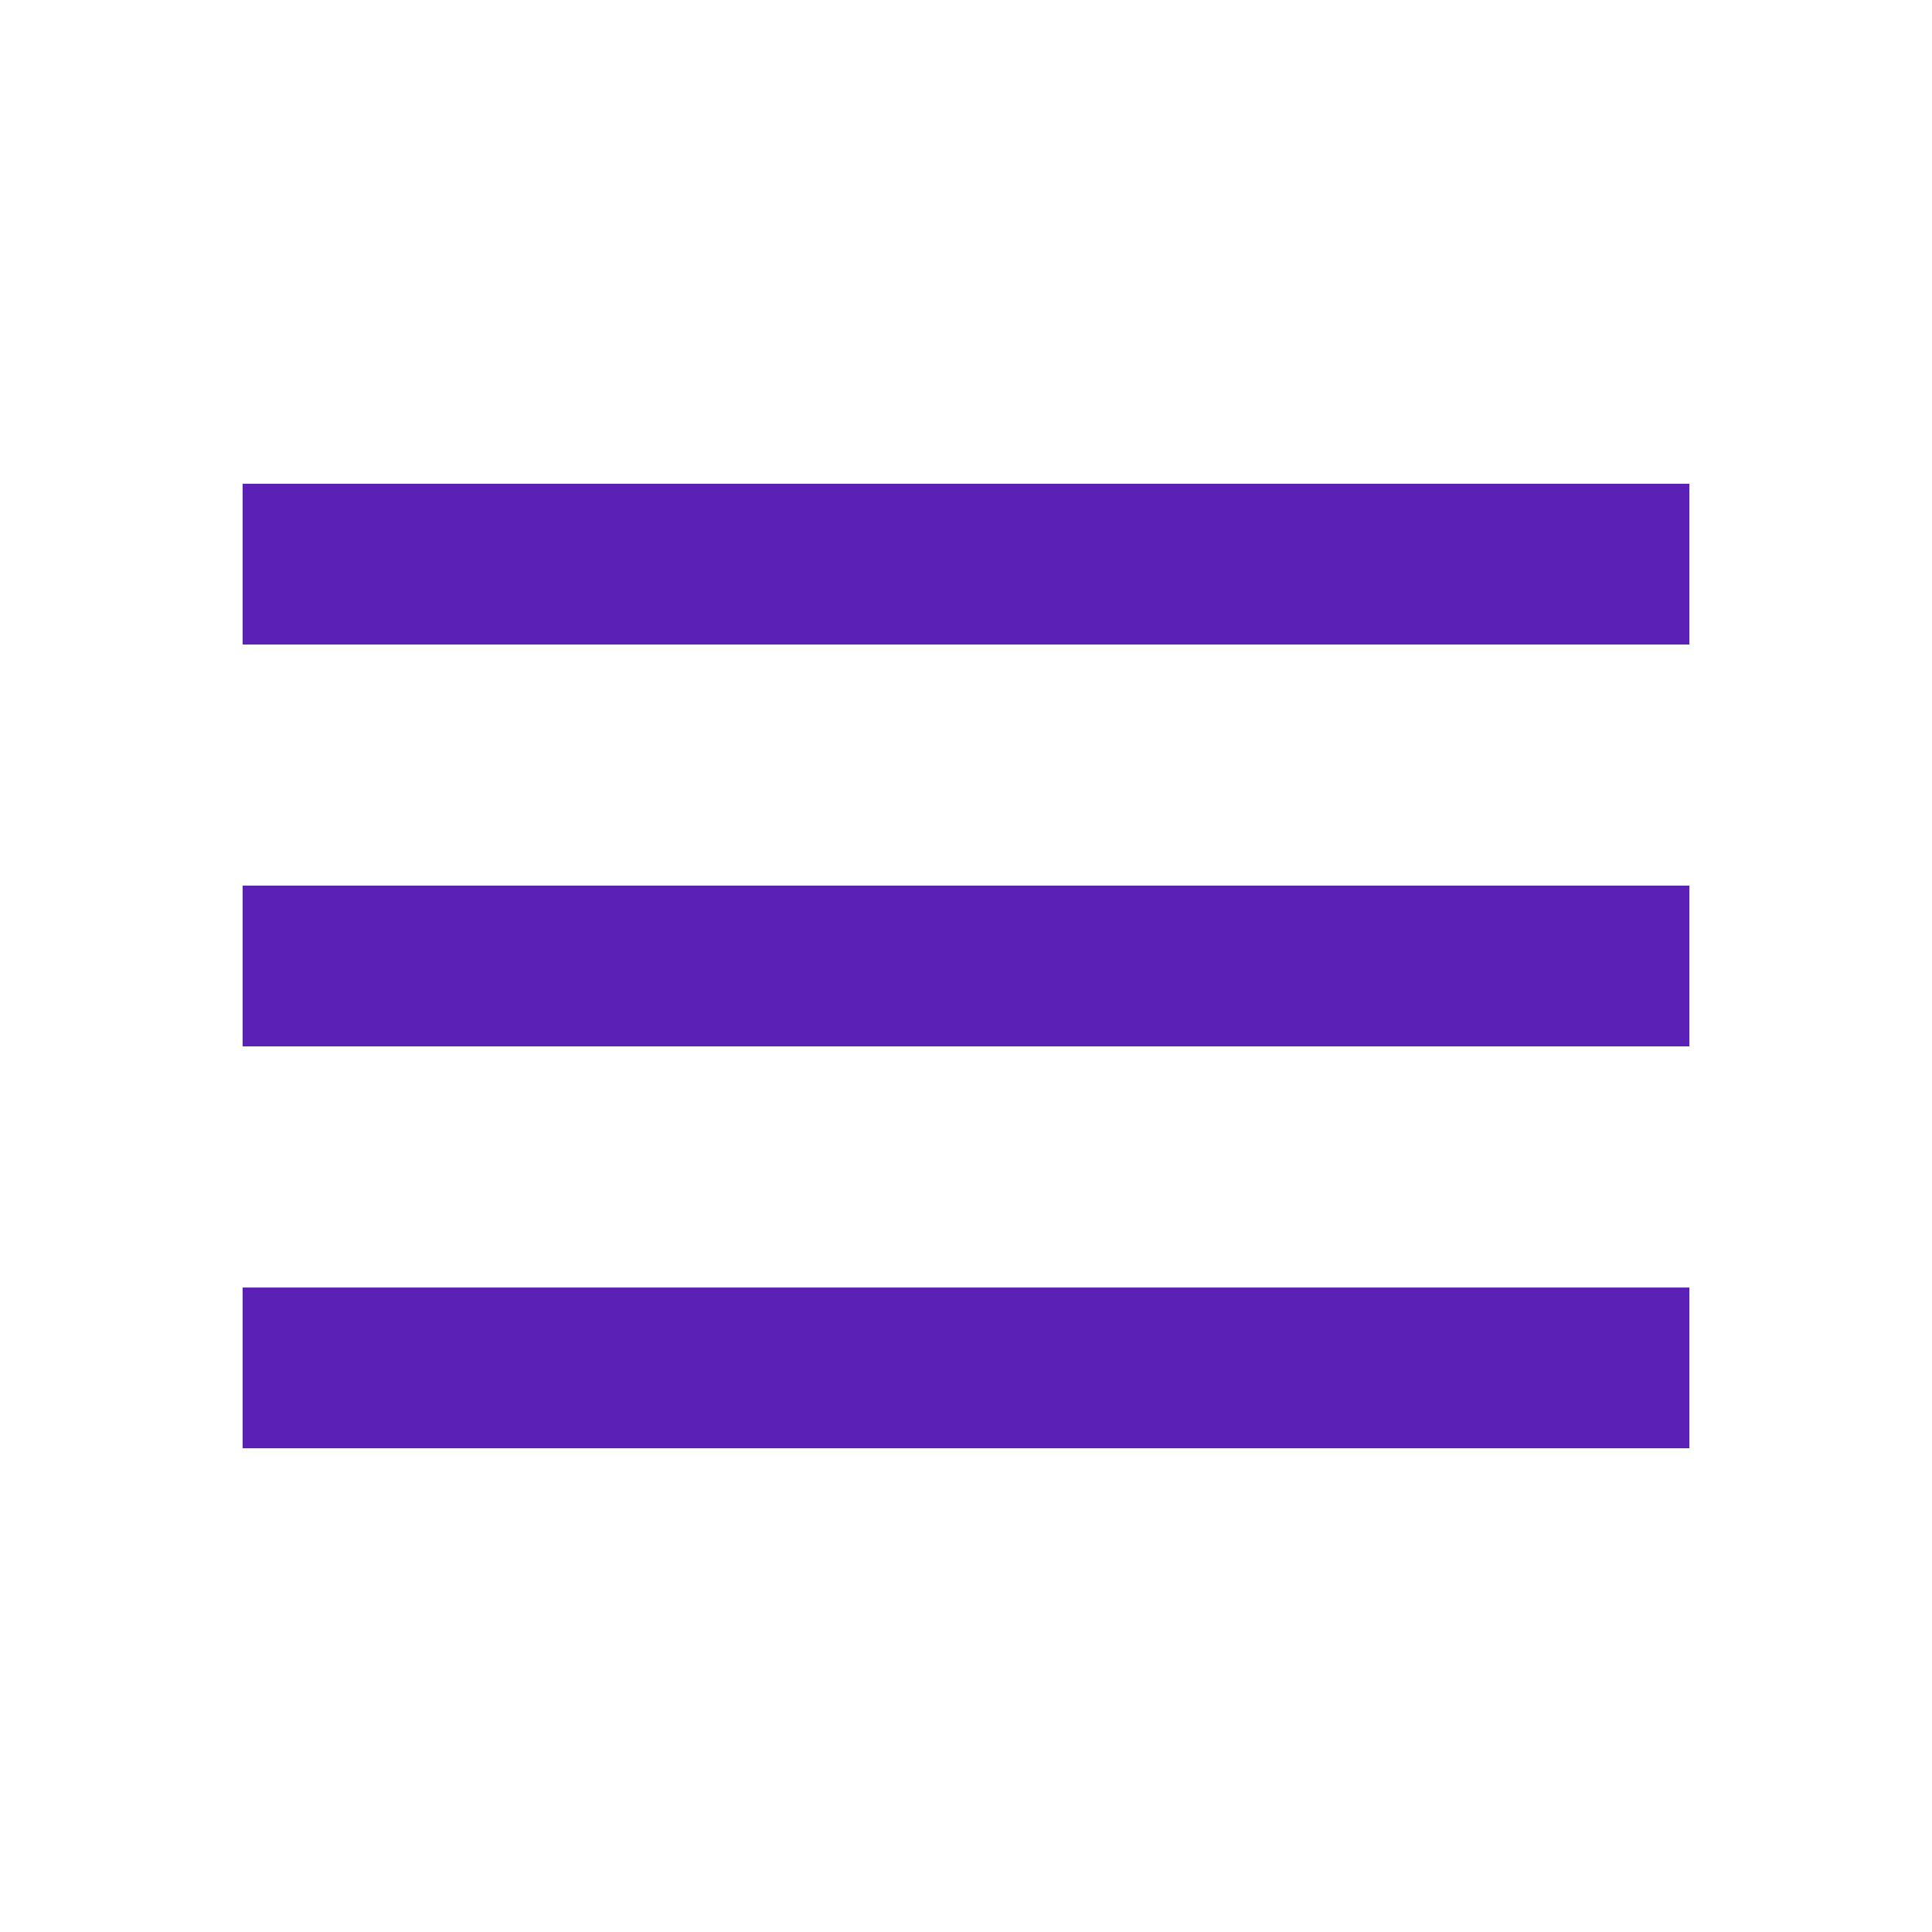
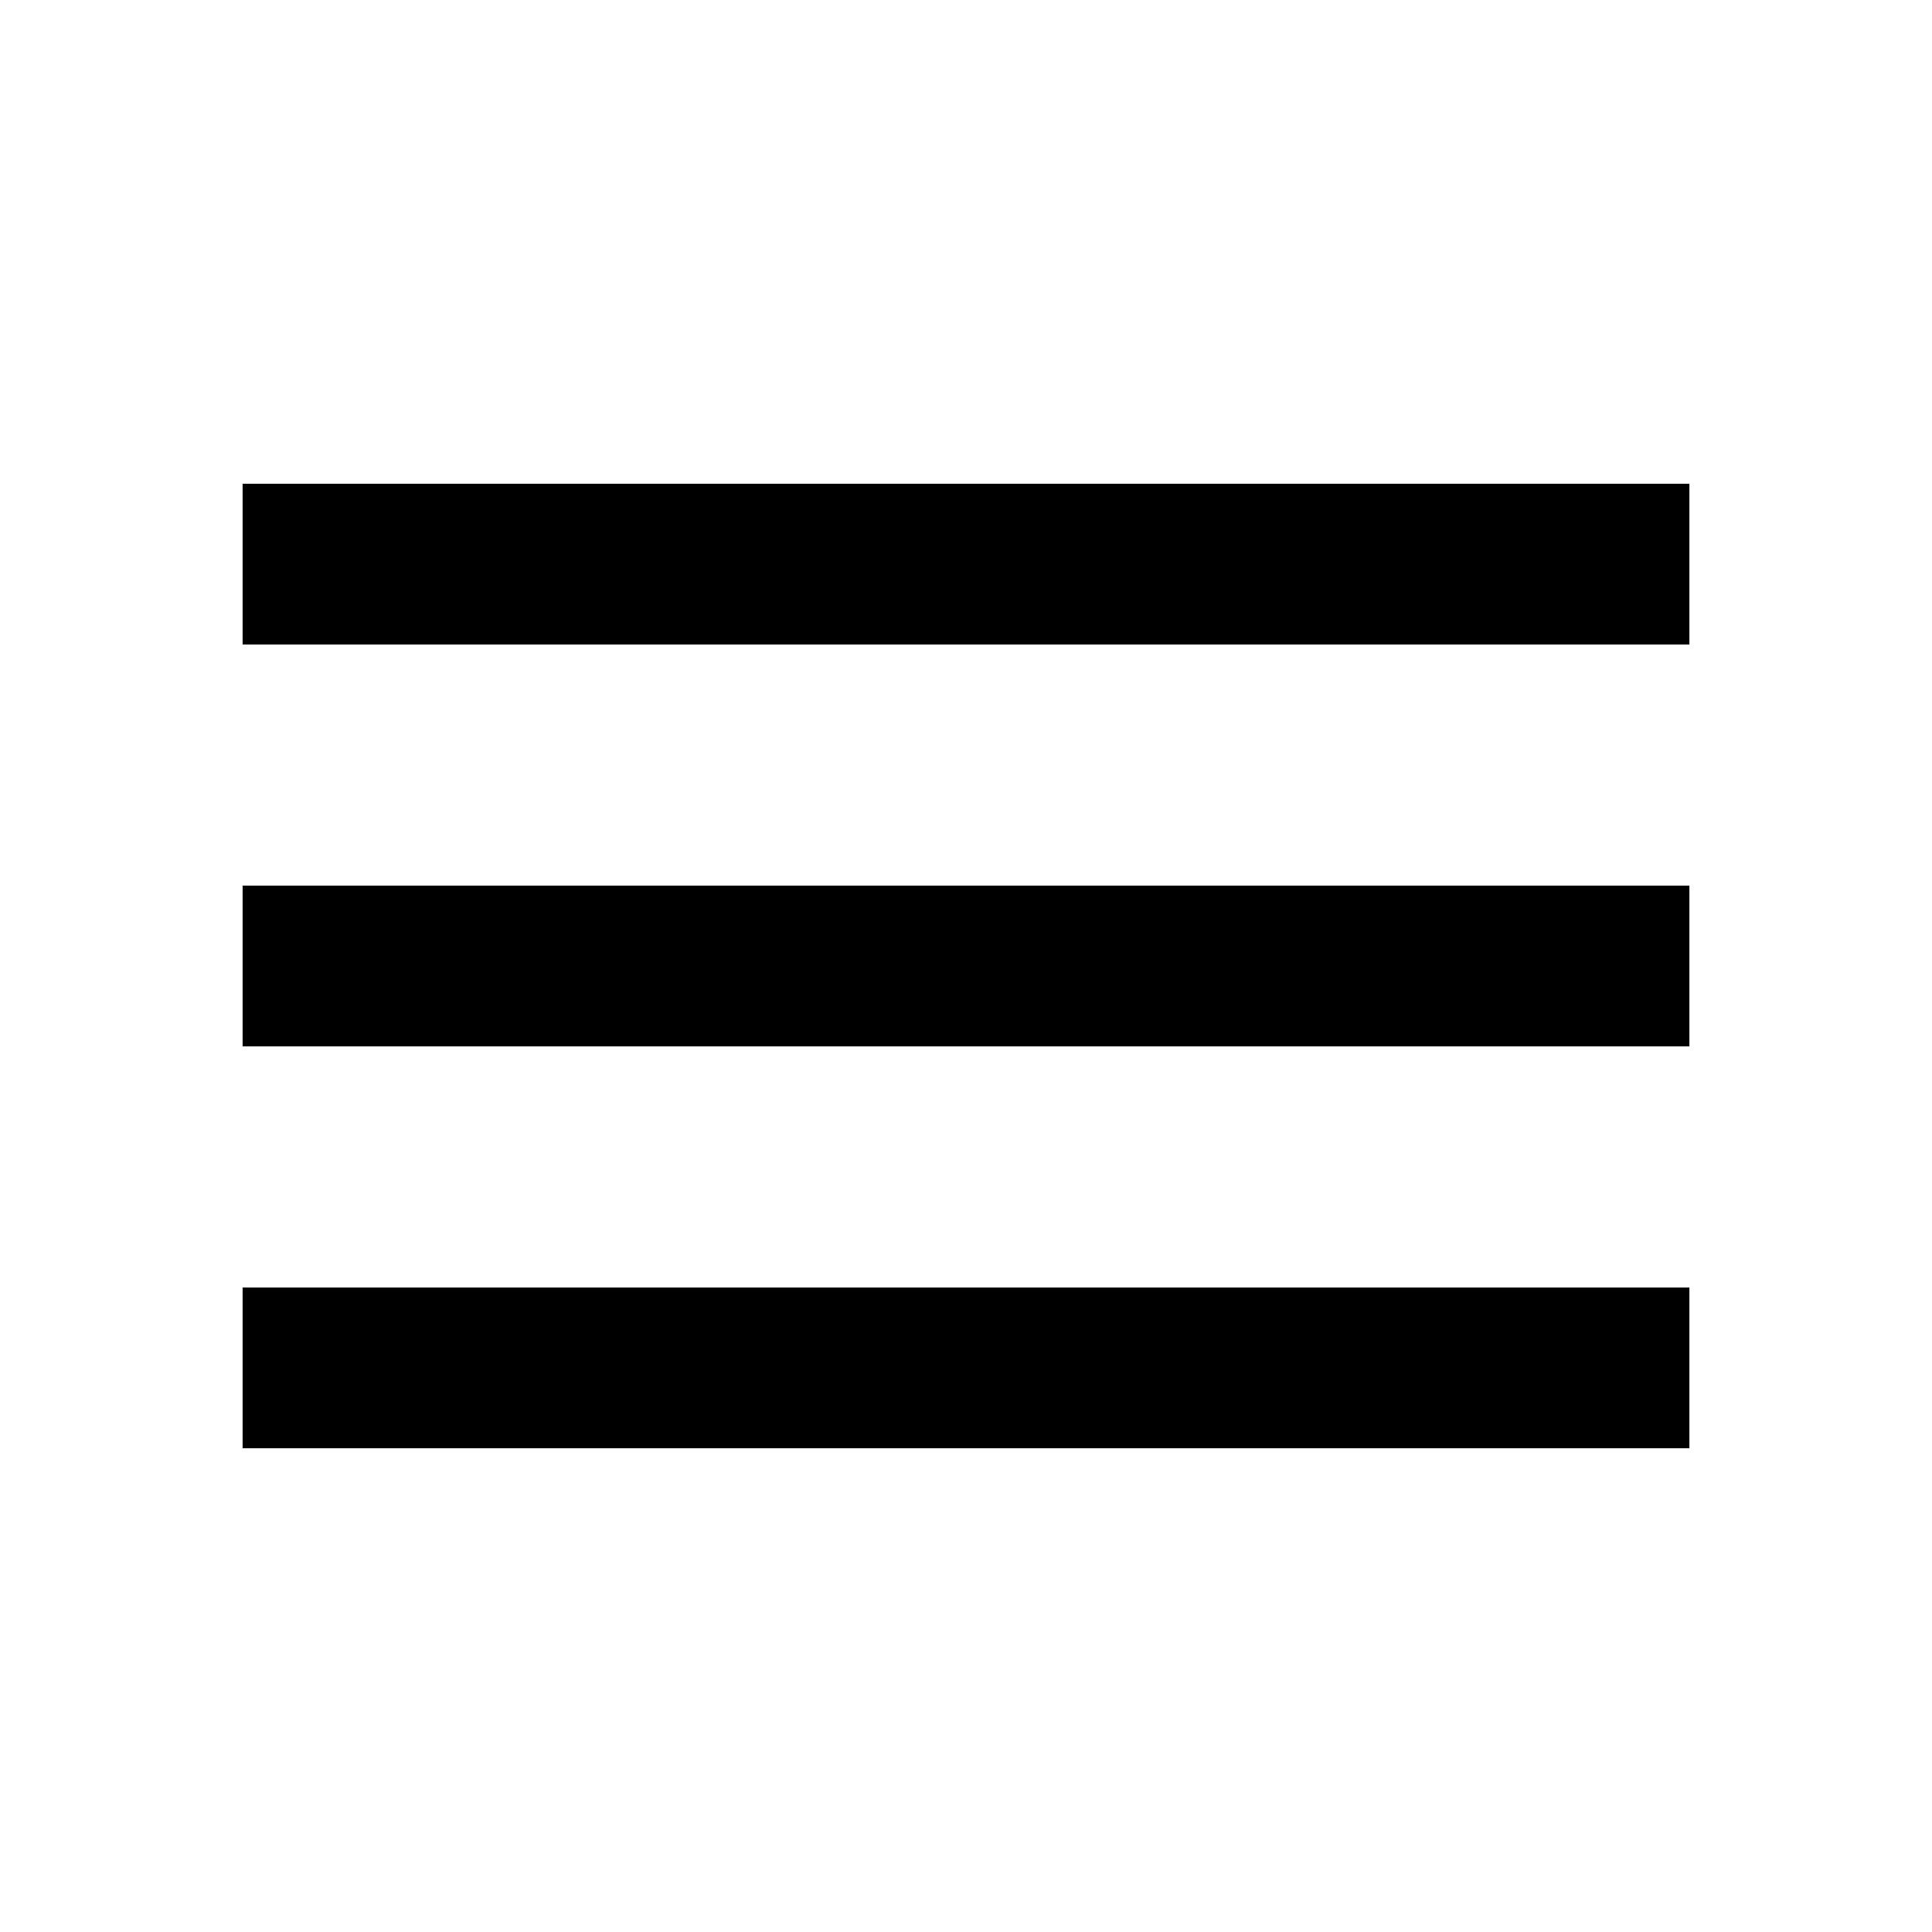
<svg xmlns="http://www.w3.org/2000/svg" width="47" height="47" viewBox="0 0 47 47" fill="none">
  <mask id="mask0_118_1015" style="mask-type:alpha" maskUnits="userSpaceOnUse" x="0" y="0" width="47" height="47">
-     <rect x="0.036" y="0.036" width="46.929" height="46.929" fill="#5B21B6" />
+     <rect x="0.036" y="0.036" width="46.929" height="46.929" fill="currentColor" />
  </mask>
  <g mask="url(#mask0_118_1015)">
-     <path d="M5.902 35.232V31.322H41.098V35.232H5.902ZM5.902 25.455V21.545H41.098V25.455H5.902ZM5.902 15.679V11.768H41.098V15.679H5.902Z" fill="#5B21B6" />
+     <path d="M5.902 35.232V31.322H41.098V35.232H5.902ZM5.902 25.455V21.545H41.098V25.455H5.902ZM5.902 15.679V11.768H41.098V15.679H5.902Z" fill="currentColor" />
  </g>
</svg>
